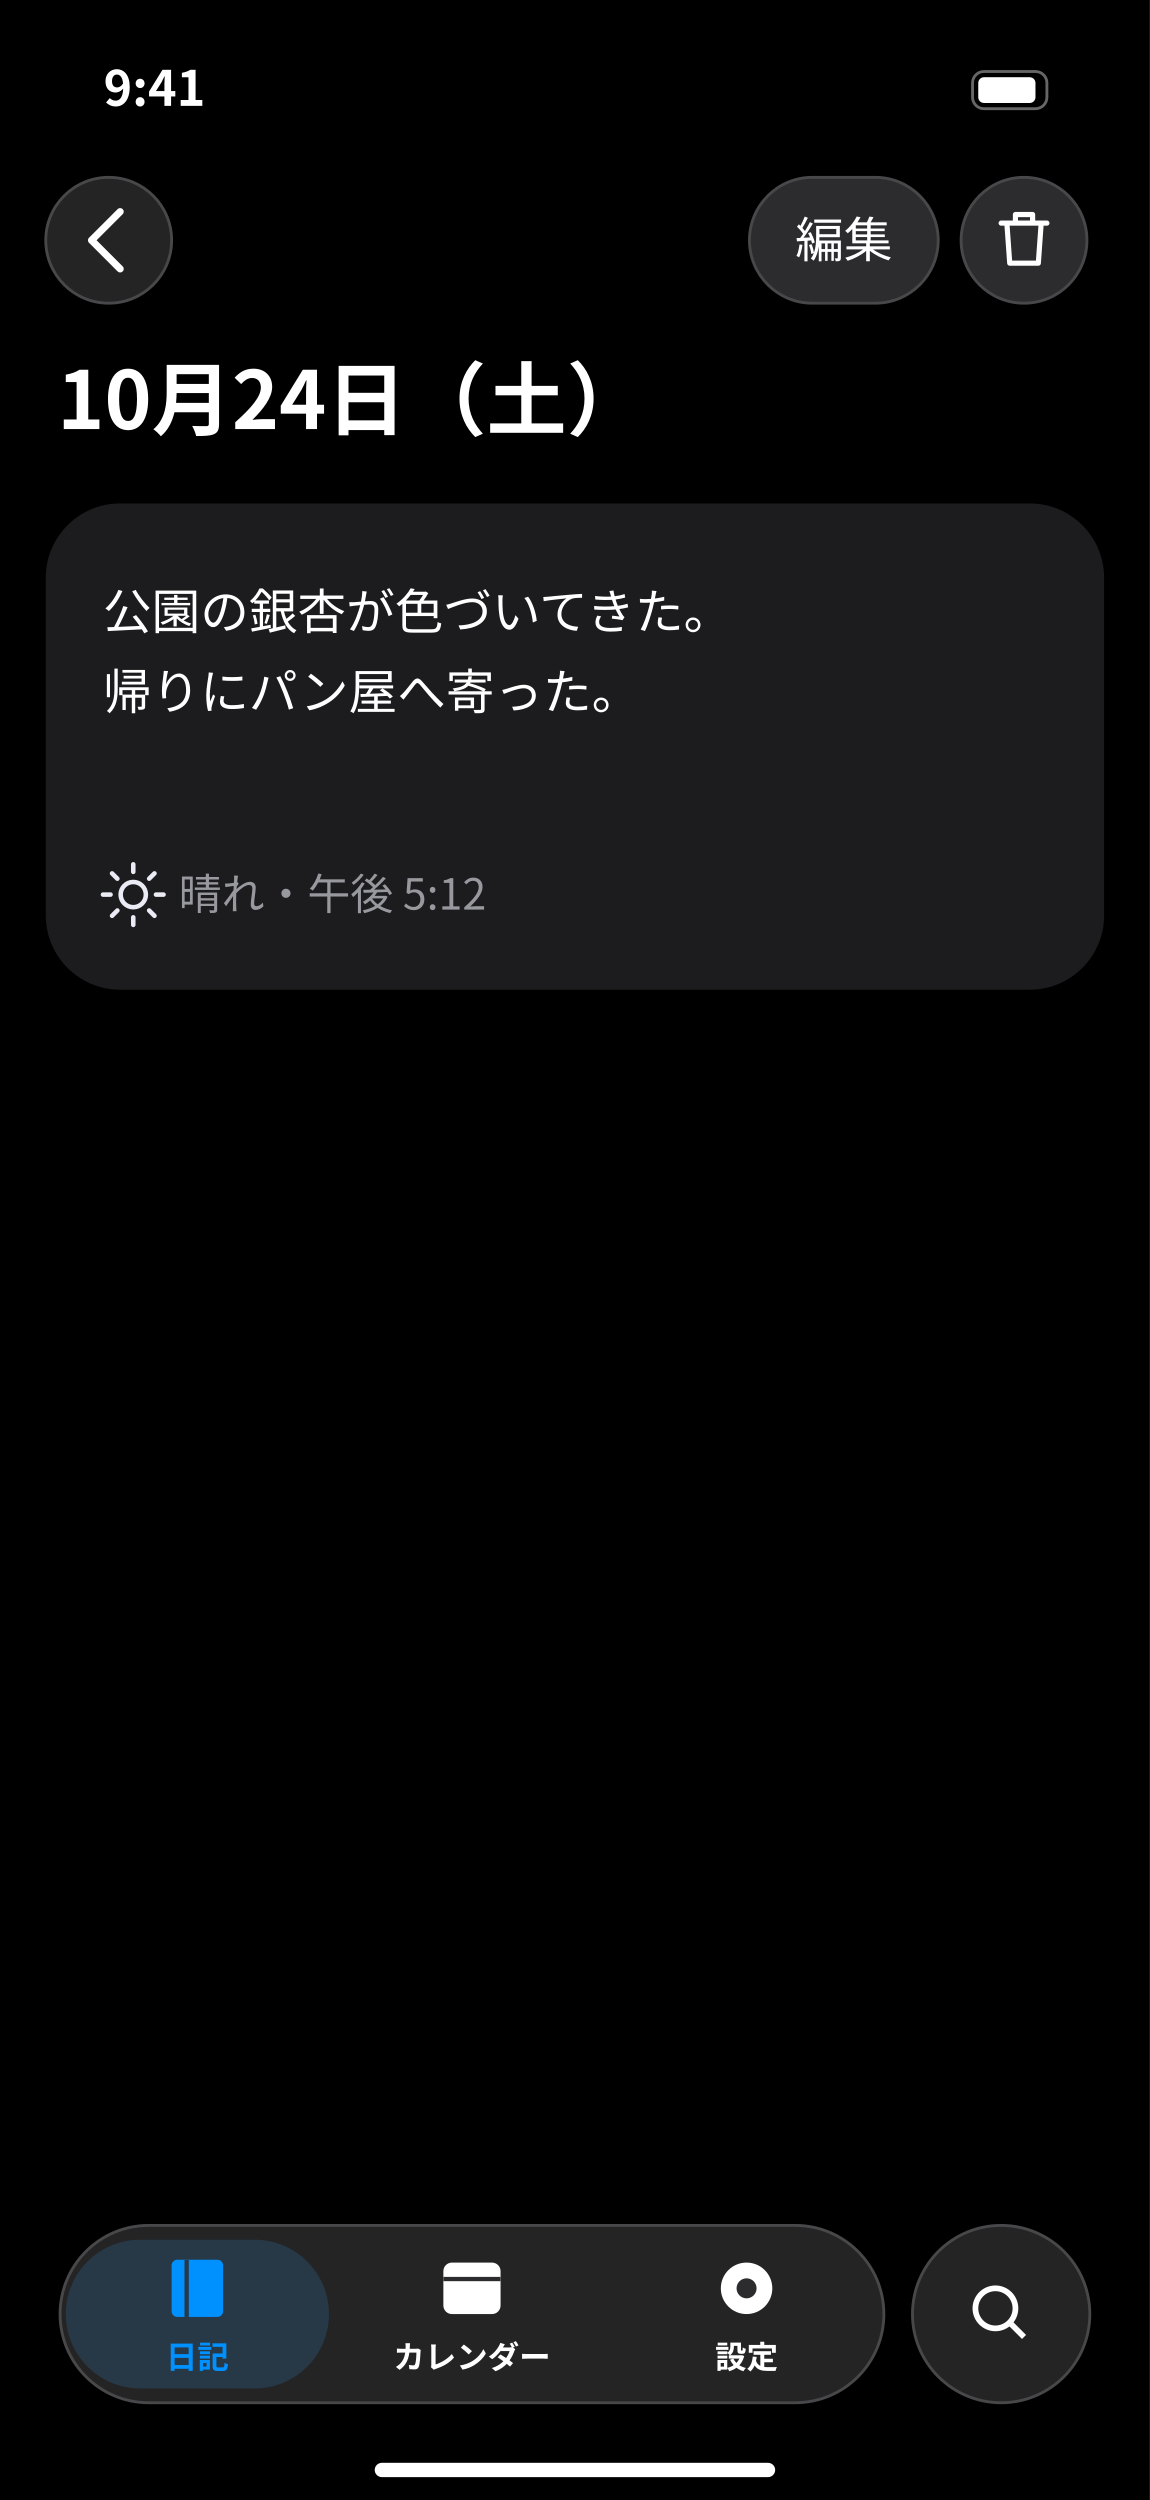
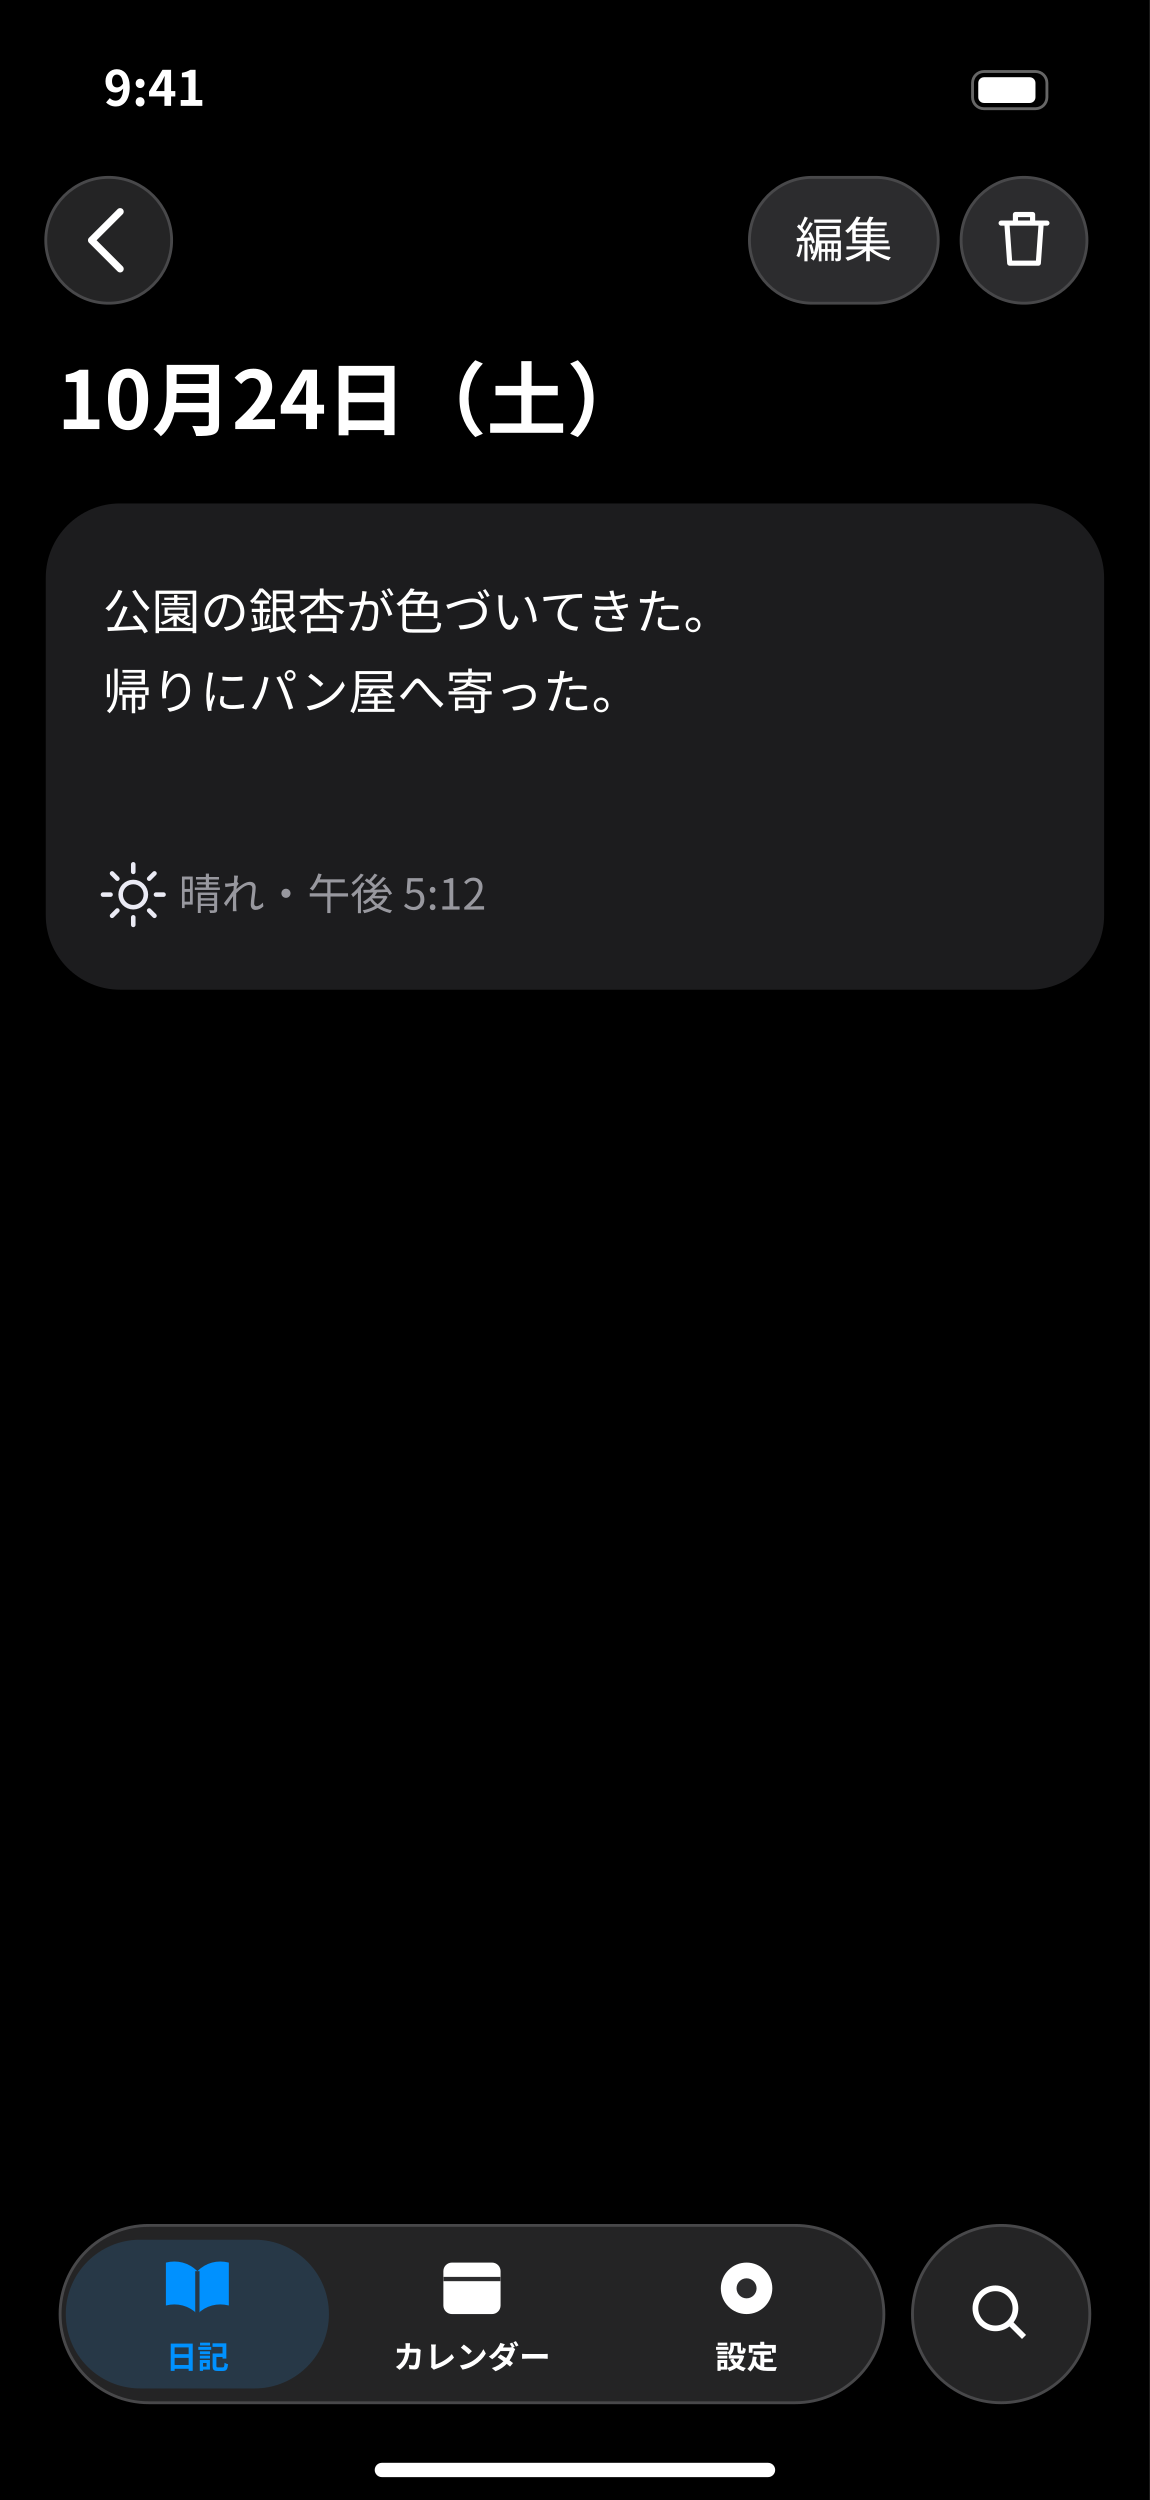
<svg xmlns="http://www.w3.org/2000/svg" width="402" height="874" viewBox="0 0 402 874" data-bg="#000000">
  <rect width="100%" height="100%" fill="#000000" />
  <text x="54" y="37" font-family="-apple-system, 'SF Pro Text', 'Hiragino Sans', 'Noto Sans JP', 'Noto Sans CJK JP', sans-serif" font-size="17" font-weight="600" fill="#FFFFFF" text-anchor="middle">9:41</text>
  <rect x="340" y="25" width="26" height="13" rx="4" fill="none" stroke="#FFFFFF" stroke-opacity="0.4" />
  <rect x="342" y="27" width="20" height="9" rx="2" fill="#FFFFFF" />
  <circle cx="38" cy="84" r="22" fill="#2C2C2E" fill-opacity="0.82" stroke="#48484A" />
  <path d="M42 74l-10 10 10 10" fill="none" stroke="#FFFFFF" stroke-width="2.5" stroke-linecap="round" stroke-linejoin="round" />
  <rect x="262" y="62" width="66" height="44" rx="22" fill="#2C2C2E" stroke="#48484A" />
  <text x="295.0" y="90" font-family="-apple-system, 'SF Pro Text', 'Hiragino Sans', 'Noto Sans JP', 'Noto Sans CJK JP', sans-serif" font-size="17" font-weight="400" fill="#FFFFFF" text-anchor="middle" data-bg="#2C2C2E">編集</text>
  <g aria-label="削除">
    <circle cx="358" cy="84" r="22" fill="#2C2C2E" stroke="#48484A" />
    <g fill="none" stroke="#FFFFFF" stroke-width="1.8" stroke-linecap="round" stroke-linejoin="round">
      <path d="M350 78h16M355 78v-3h6v3M352 78l1 14h10l1-14" />
    </g>
  </g>
  <text x="20" y="150" font-family="-apple-system, 'SF Pro Text', 'Hiragino Sans', 'Noto Sans JP', 'Noto Sans CJK JP', sans-serif" font-size="28" font-weight="700" fill="#FFFFFF" text-anchor="start">10月24日（土）</text>
  <rect x="16" y="176" width="370" height="170" rx="26" fill="#1C1C1E" />
  <text x="36" y="220" font-family="-apple-system, 'SF Pro Text', 'Hiragino Sans', 'Noto Sans JP', 'Noto Sans CJK JP', sans-serif" font-size="17" font-weight="400" fill="#FFFFFF" text-anchor="start" data-bg="#1C1C1E">公園の銀杏が色づいてきた。</text>
  <text x="36" y="248" font-family="-apple-system, 'SF Pro Text', 'Hiragino Sans', 'Noto Sans JP', 'Noto Sans CJK JP', sans-serif" font-size="17" font-weight="400" fill="#FFFFFF" text-anchor="start" data-bg="#1C1C1E">帰りにパン屋へ寄った。</text>
  <g transform="translate(46.58824 312.75) scale(0.8823529)">
    <g stroke="#EBEBF5" stroke-width="1.8" fill="none" stroke-linecap="round">
      <circle cx="0" cy="0" r="5" fill="none" />
      <path d="M9.0 0.0l3.0 0.0" />
      <path d="M-9.0 0.0l-3.0 0.0" />
      <path d="M0.0 9.0l0.0 3.0" />
      <path d="M0.0 -9.0l0.0 -3.0" />
      <path d="M6.3 6.3l2.1 2.1" />
      <path d="M-6.3 6.3l-2.1 2.1" />
      <path d="M6.3 -6.3l2.1 -2.1" />
      <path d="M-6.3 -6.3l-2.1 -2.1" />
    </g>
  </g>
  <text x="62.471" y="318" font-family="-apple-system, 'SF Pro Text', 'Hiragino Sans', 'Noto Sans JP', 'Noto Sans CJK JP', sans-serif" font-size="15" font-weight="400" fill="#EBEBF5" text-anchor="start" opacity="0.6" data-bg="#1C1C1E">晴れ・午後 5:12</text>
  <rect x="21.0" y="778" width="288" height="62" rx="31" fill="#2C2C2E" fill-opacity="0.82" stroke="#48484A" />
  <rect x="23.0" y="783" width="92" height="52" rx="26" fill="#273847" />
-   <rect x="60.0" y="790" width="18" height="20" rx="2" fill="#0091FF" />
-   <rect x="64.5" y="790" width="1.5" height="20" fill="#273847" />
+   <path d="M69.0 794c-3-3-7-4-11-3v15c4-1 8 0 11 3c3-3 7-4 11-3v-15c-4-1-8 0-11 3z" fill="#0091FF" />
+   <rect x="68.25" y="794" width="1.5" height="15" fill="#273847" />
  <text x="69.0" y="828" font-family="-apple-system, 'SF Pro Text', 'Hiragino Sans', 'Noto Sans JP', 'Noto Sans CJK JP', sans-serif" font-size="11" font-weight="600" fill="#0091FF" text-anchor="middle" data-bg="#273847">日記</text>
  <rect x="155.0" y="791" width="20" height="18" rx="3" fill="#FFFFFF" />
  <rect x="155.0" y="796" width="20" height="1.5" fill="#2C2C2E" />
  <text x="165.0" y="828" font-family="-apple-system, 'SF Pro Text', 'Hiragino Sans', 'Noto Sans JP', 'Noto Sans CJK JP', sans-serif" font-size="11" font-weight="600" fill="#FFFFFF" text-anchor="middle" data-bg="#2C2C2E">カレンダー</text>
  <circle cx="261.0" cy="800" r="9" fill="#FFFFFF" />
  <circle cx="261.0" cy="800" r="3.5" fill="#2C2C2E" />
  <text x="261.0" y="828" font-family="-apple-system, 'SF Pro Text', 'Hiragino Sans', 'Noto Sans JP', 'Noto Sans CJK JP', sans-serif" font-size="11" font-weight="600" fill="#FFFFFF" text-anchor="middle" data-bg="#2C2C2E">設定</text>
  <circle cx="350.0" cy="809.0" r="31.0" fill="#2C2C2E" fill-opacity="0.82" stroke="#48484A" />
  <g fill="none" stroke="#FFFFFF" stroke-width="2">
    <circle cx="348.0" cy="807.0" r="7" />
    <path d="M353.0 812.0l5 5" />
  </g>
  <rect x="131.0" y="861" width="140" height="5" rx="2.5" fill="#FFFFFF" />
</svg>
